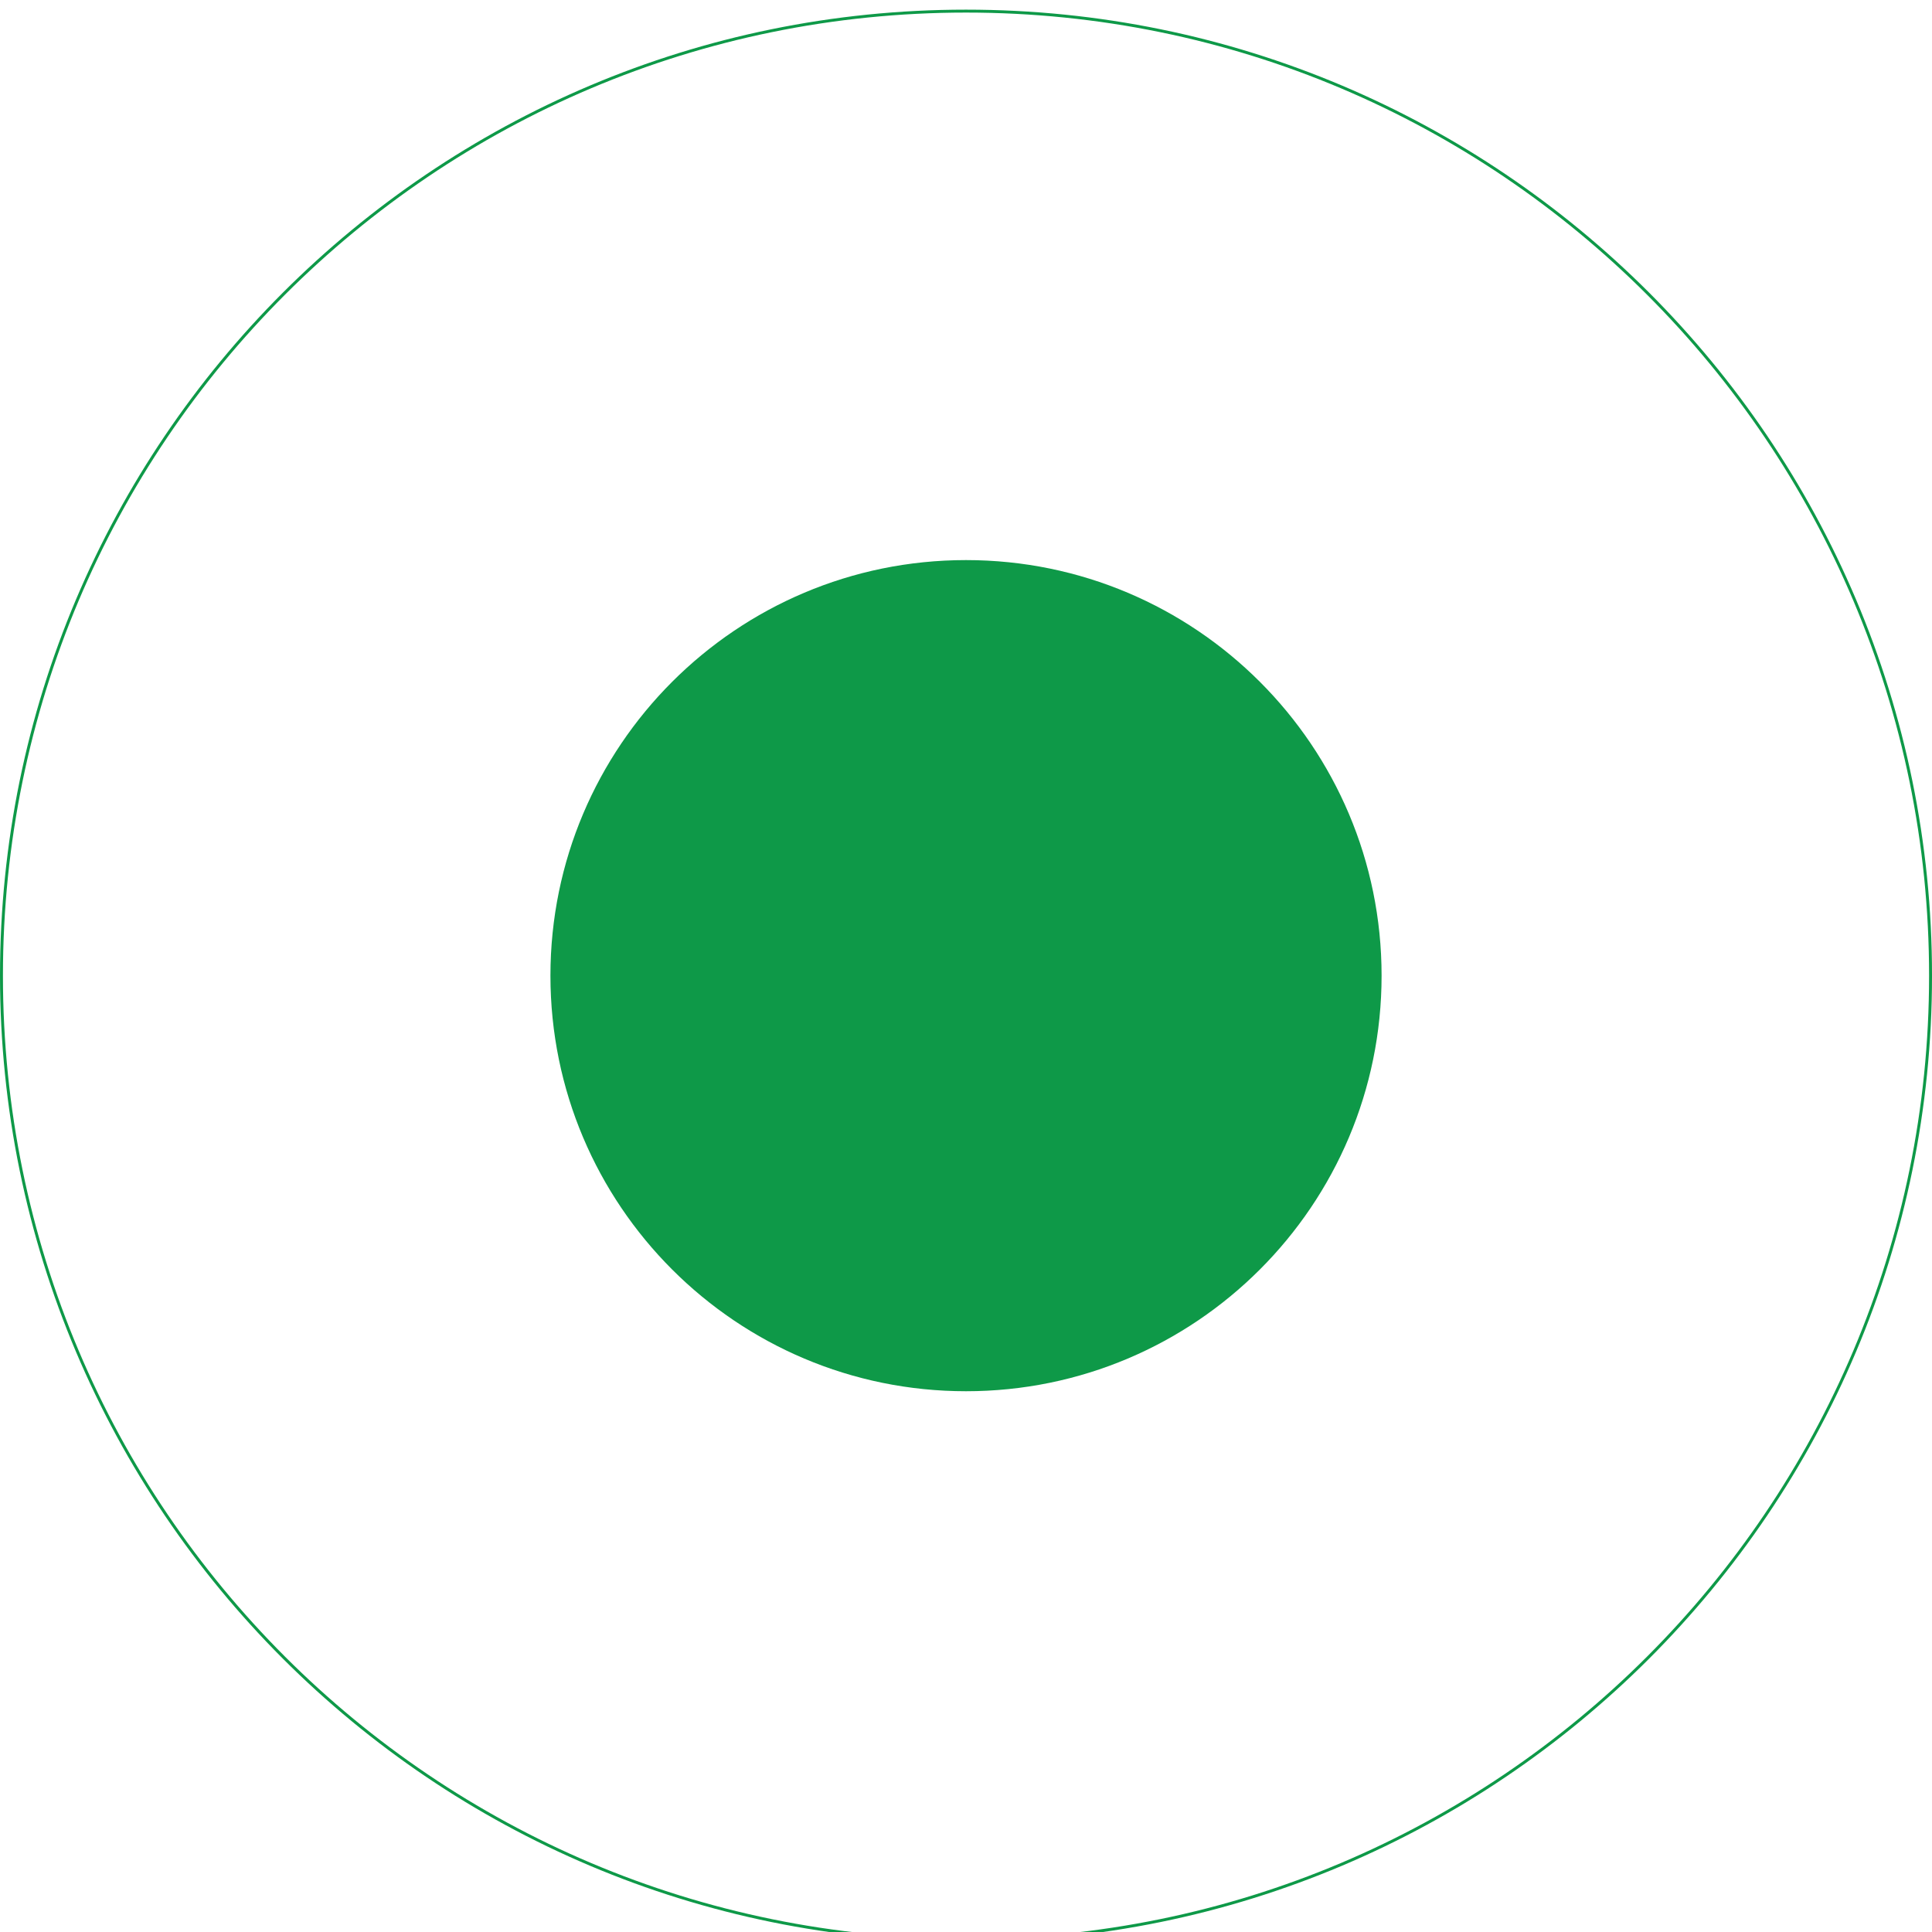
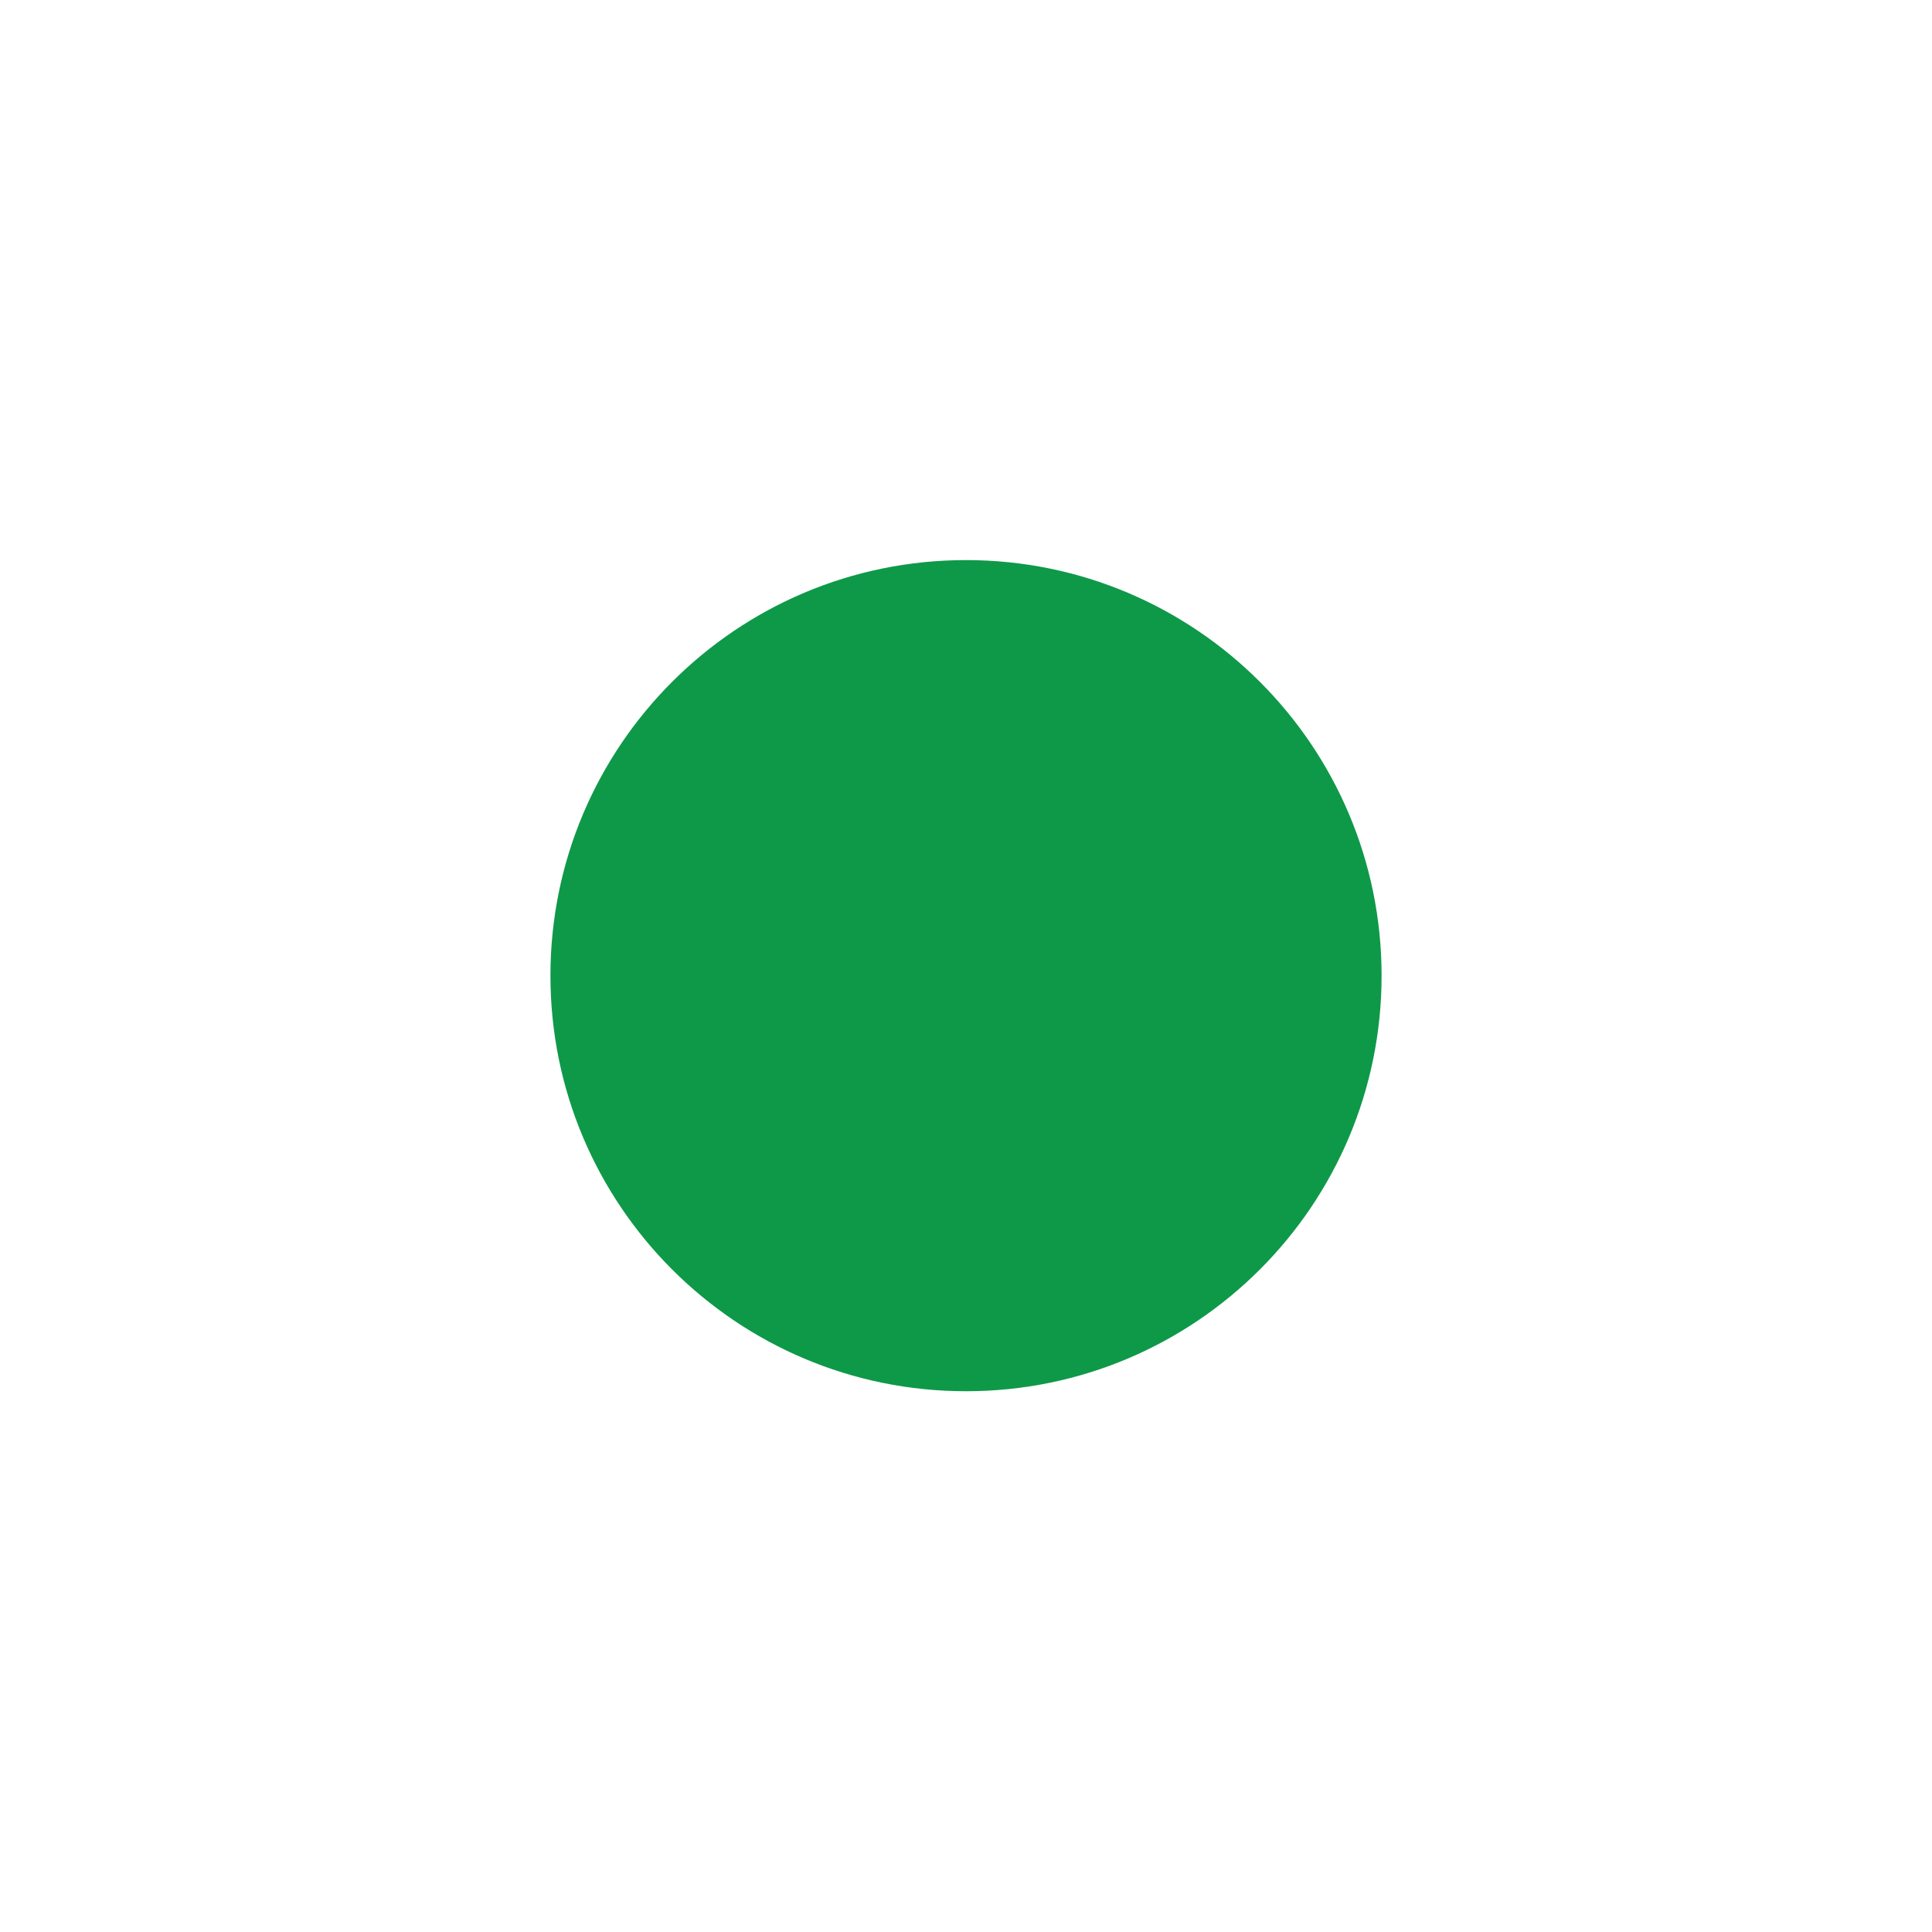
<svg xmlns="http://www.w3.org/2000/svg" version="1.1" id="Layer_1" x="0px" y="0px" width="200px" height="200px" viewBox="0 0 200 200" enable-background="new 0 0 200 200" xml:space="preserve">
  <g>
    <g>
      <circle fill="#0E9948" cx="100.001" cy="101" r="43.02" />
    </g>
-     <g>
-       <path fill="#0E9948" d="M100.001,0.999c-55.229,0-100,44.771-100,100s44.771,100,100,100c55.229,0,100-44.771,100-100    S155.23,0.999,100.001,0.999z M100.001,200.696c-55.062,0-99.697-44.636-99.697-99.697c0-55.061,44.636-99.697,99.697-99.697    s99.697,44.636,99.697,99.697C199.698,156.061,155.062,200.696,100.001,200.696z" />
-     </g>
  </g>
</svg>
